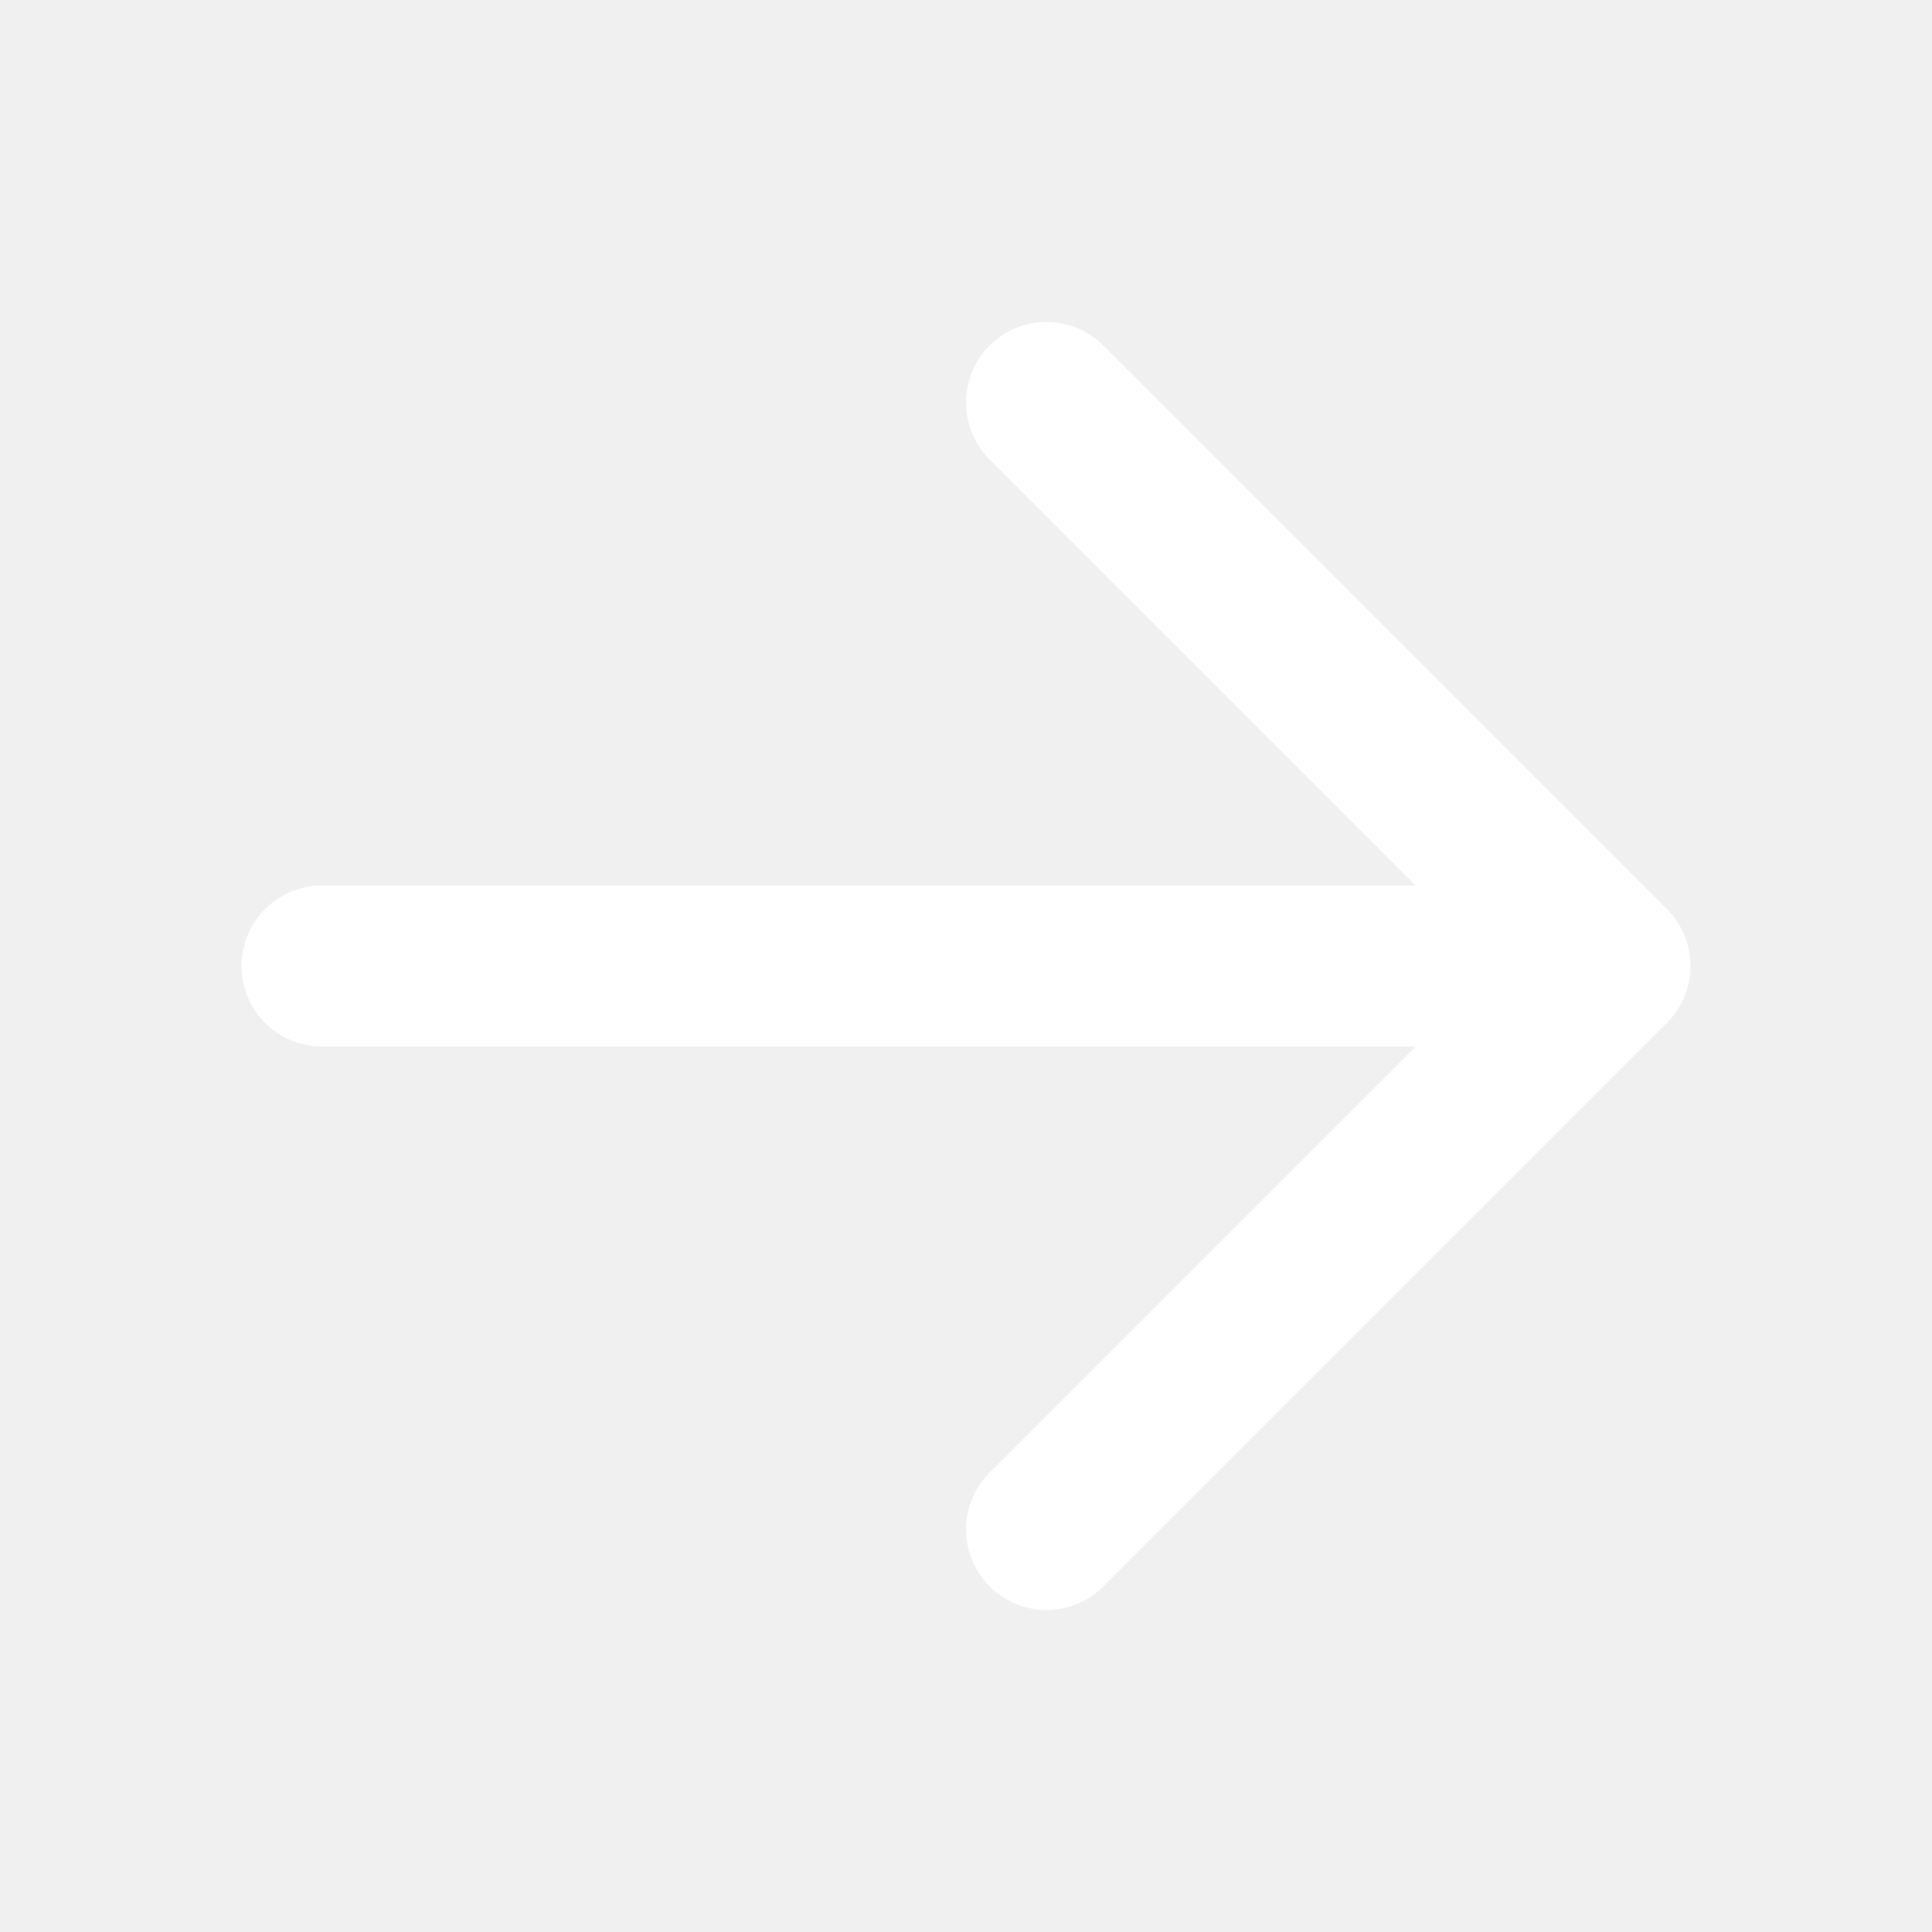
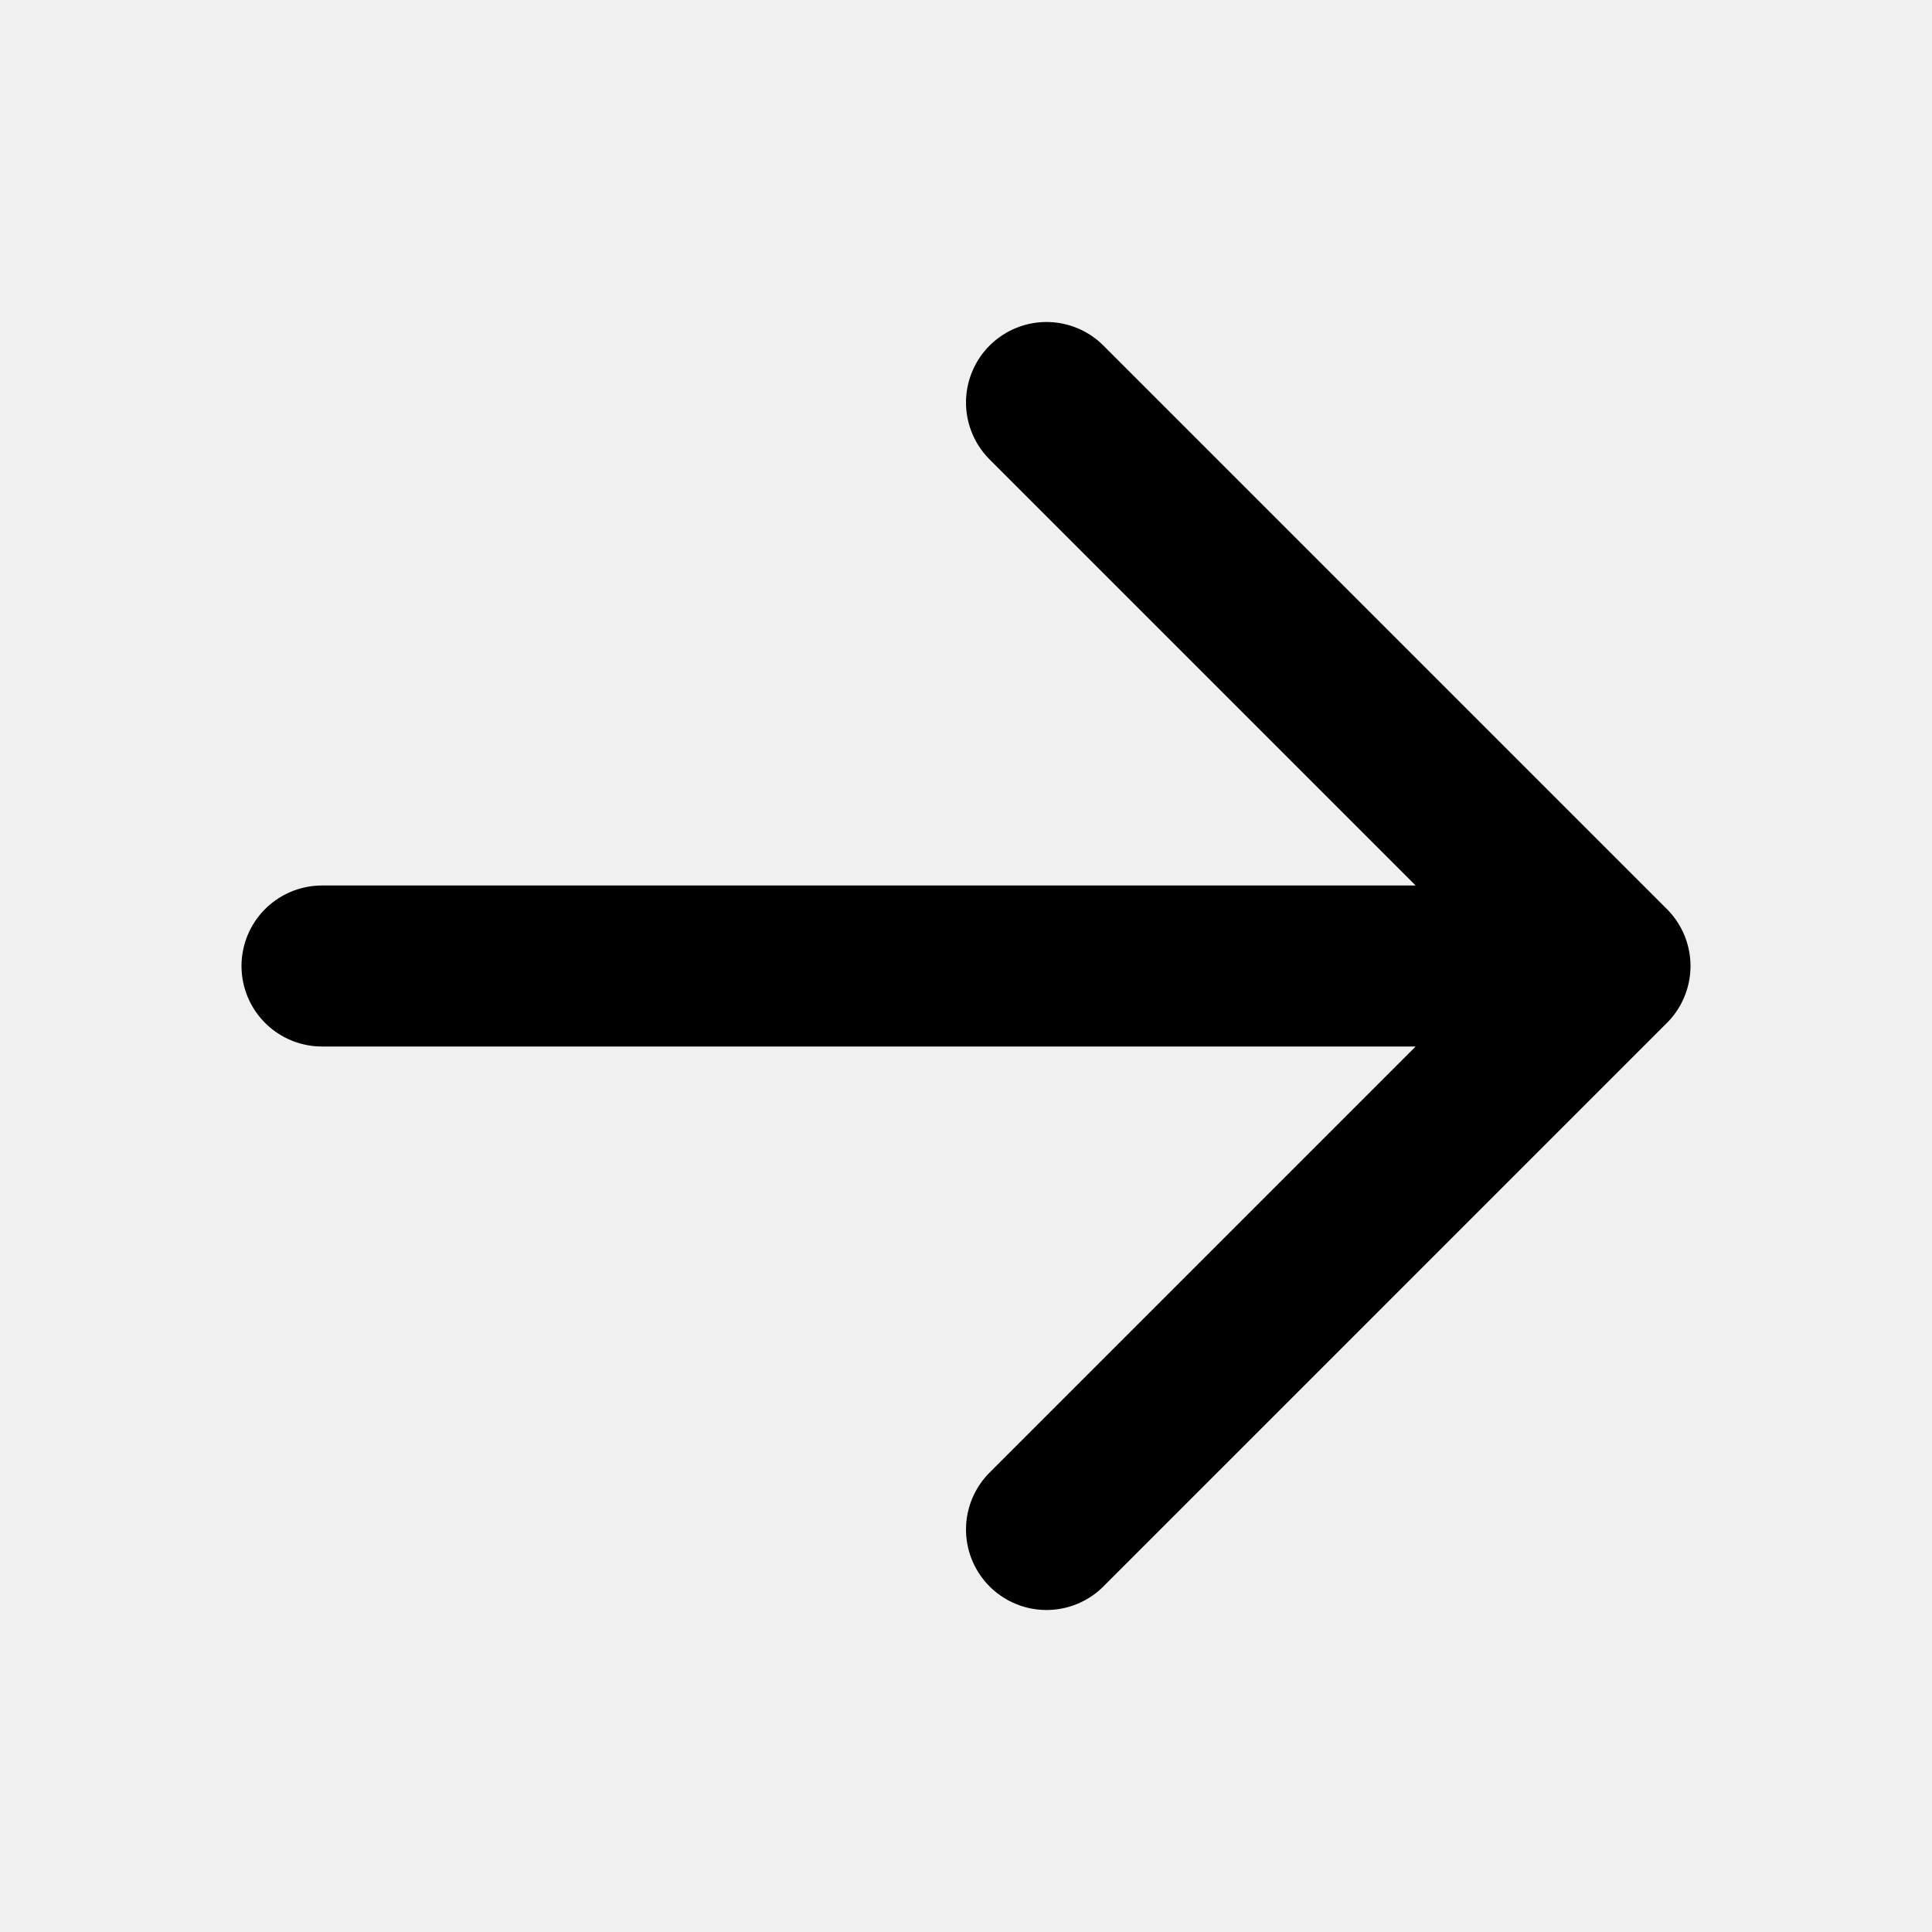
<svg xmlns="http://www.w3.org/2000/svg" width="24" height="24" viewBox="0 0 24 24" fill="none">
-   <path d="M13 19L20 12L13 5M20 12L4 12L20 12Z" stroke="white" stroke-width="2" stroke-linecap="round" stroke-linejoin="round" />
+   <path d="M13 19L20 12L13 5M20 12L4 12L20 12Z" stroke="black" stroke-width="2" stroke-linecap="round" stroke-linejoin="round" />
</svg>
